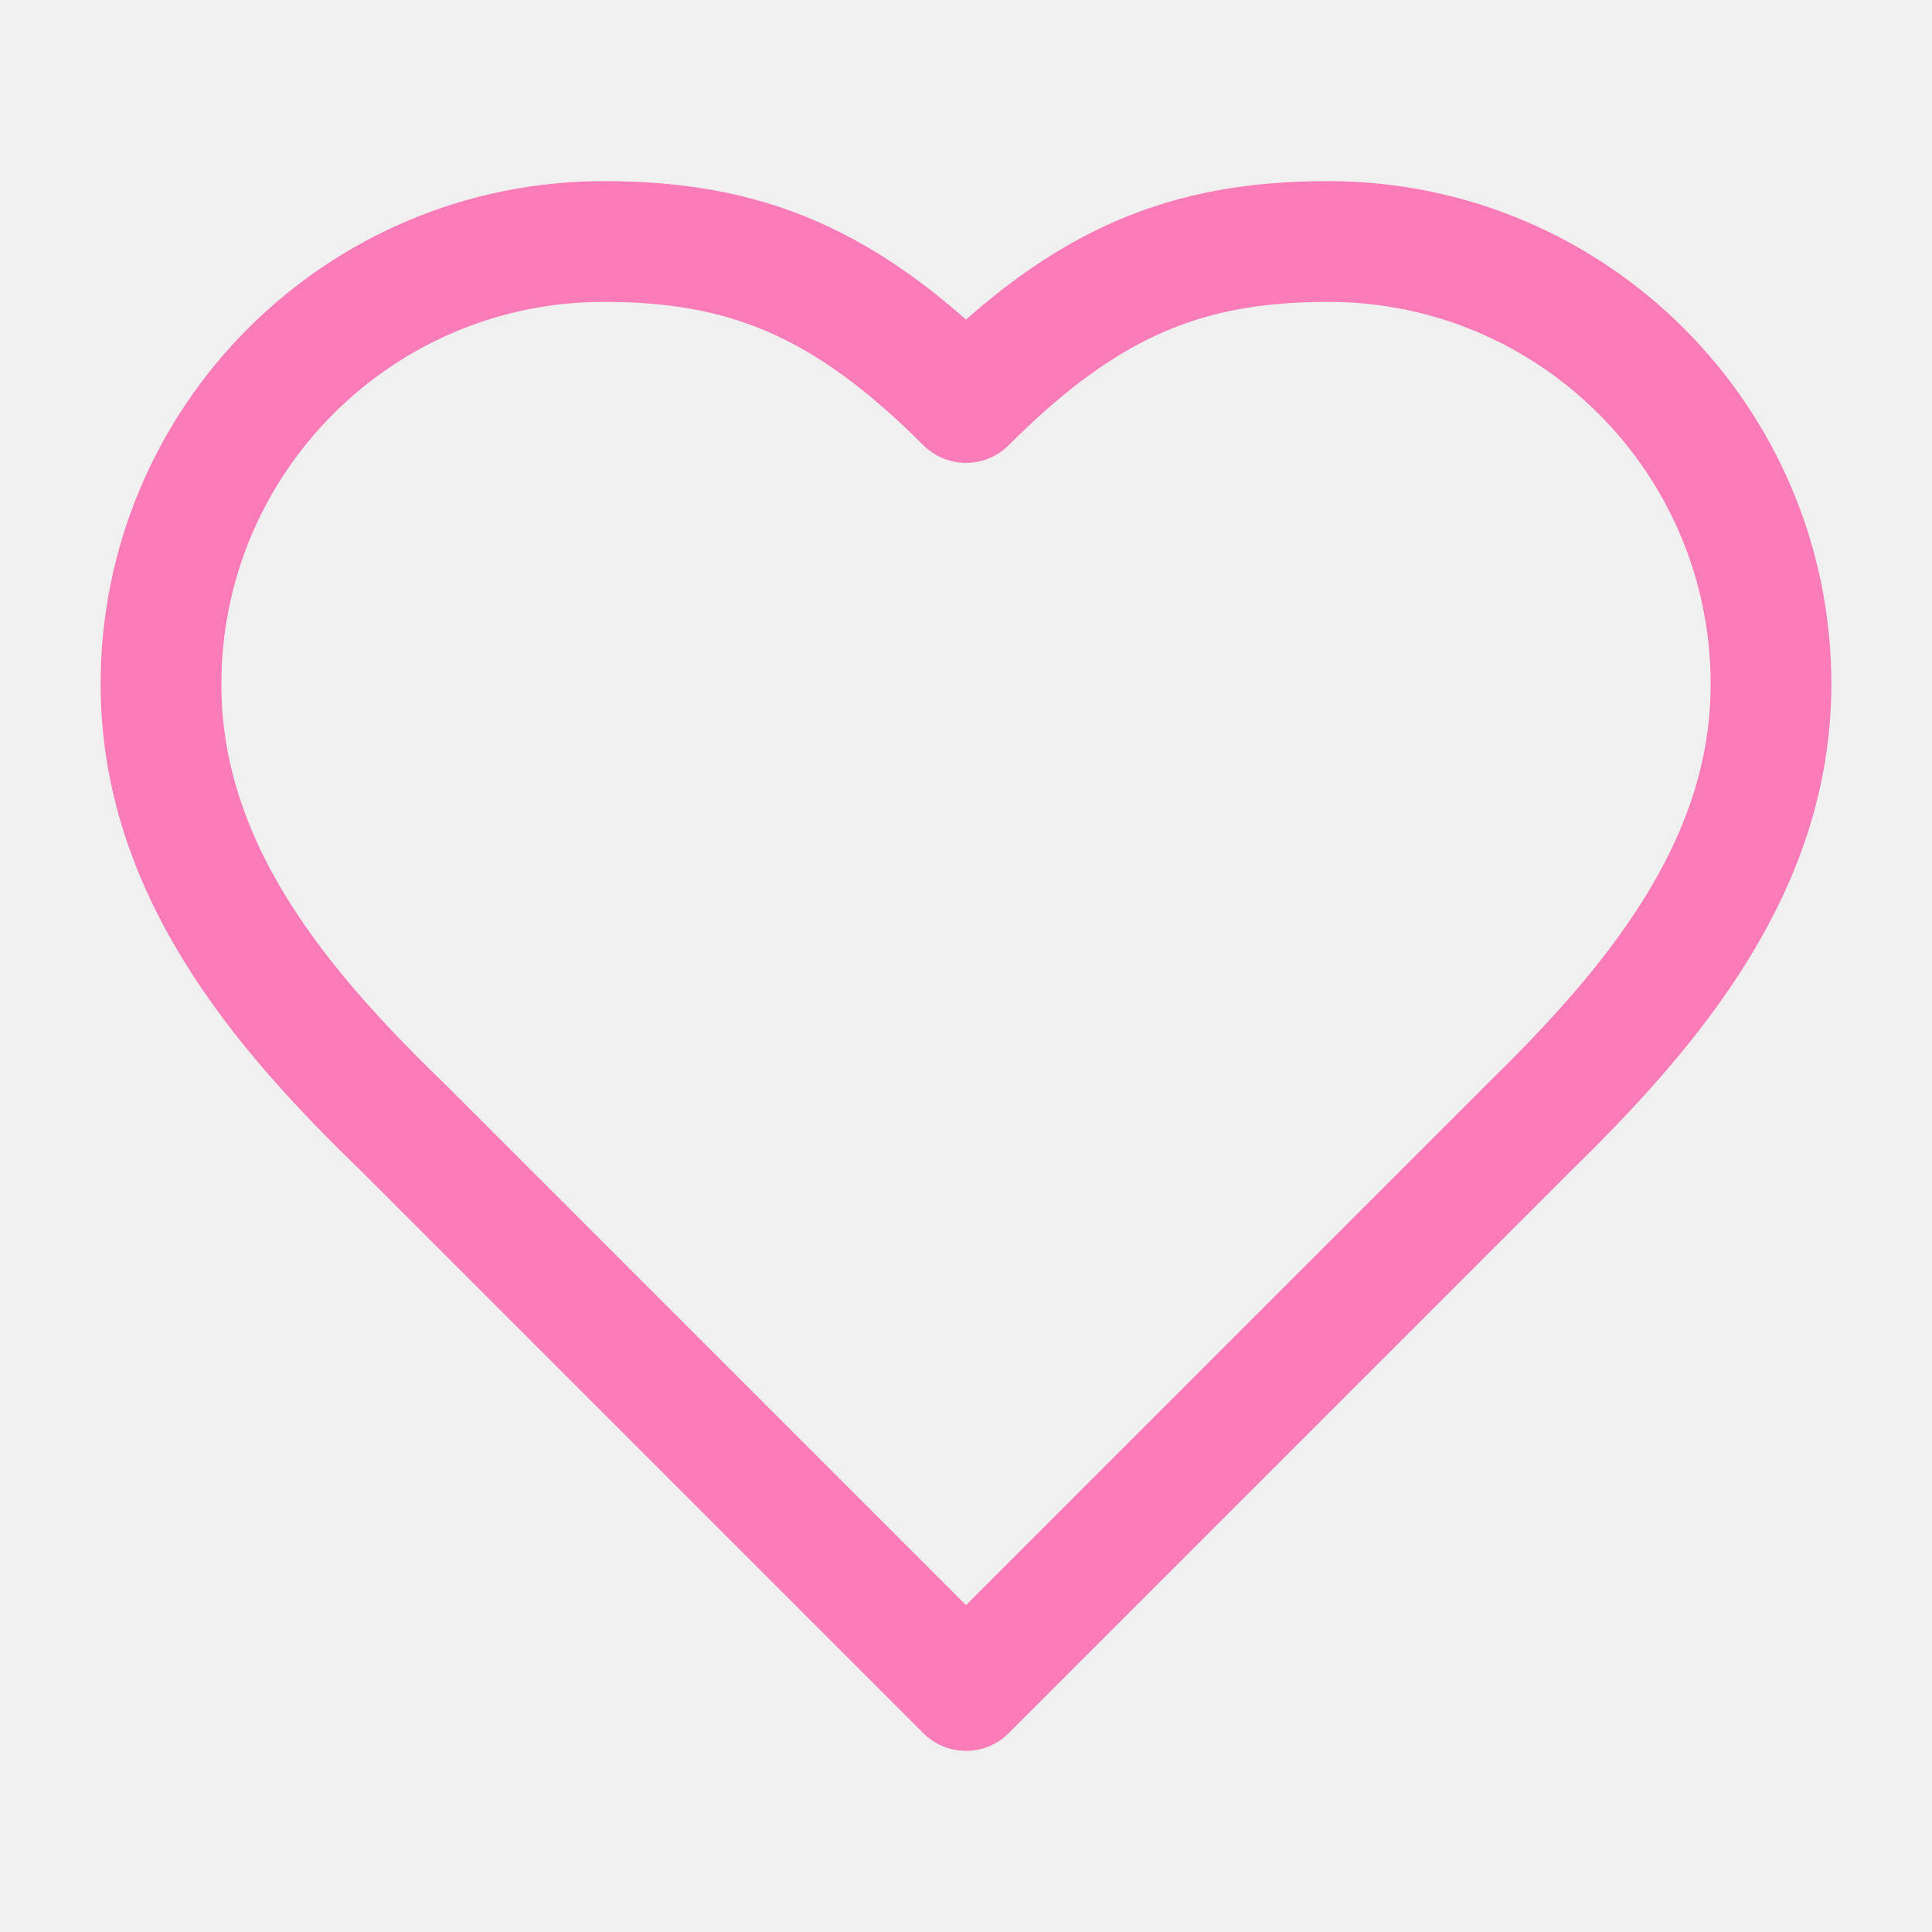
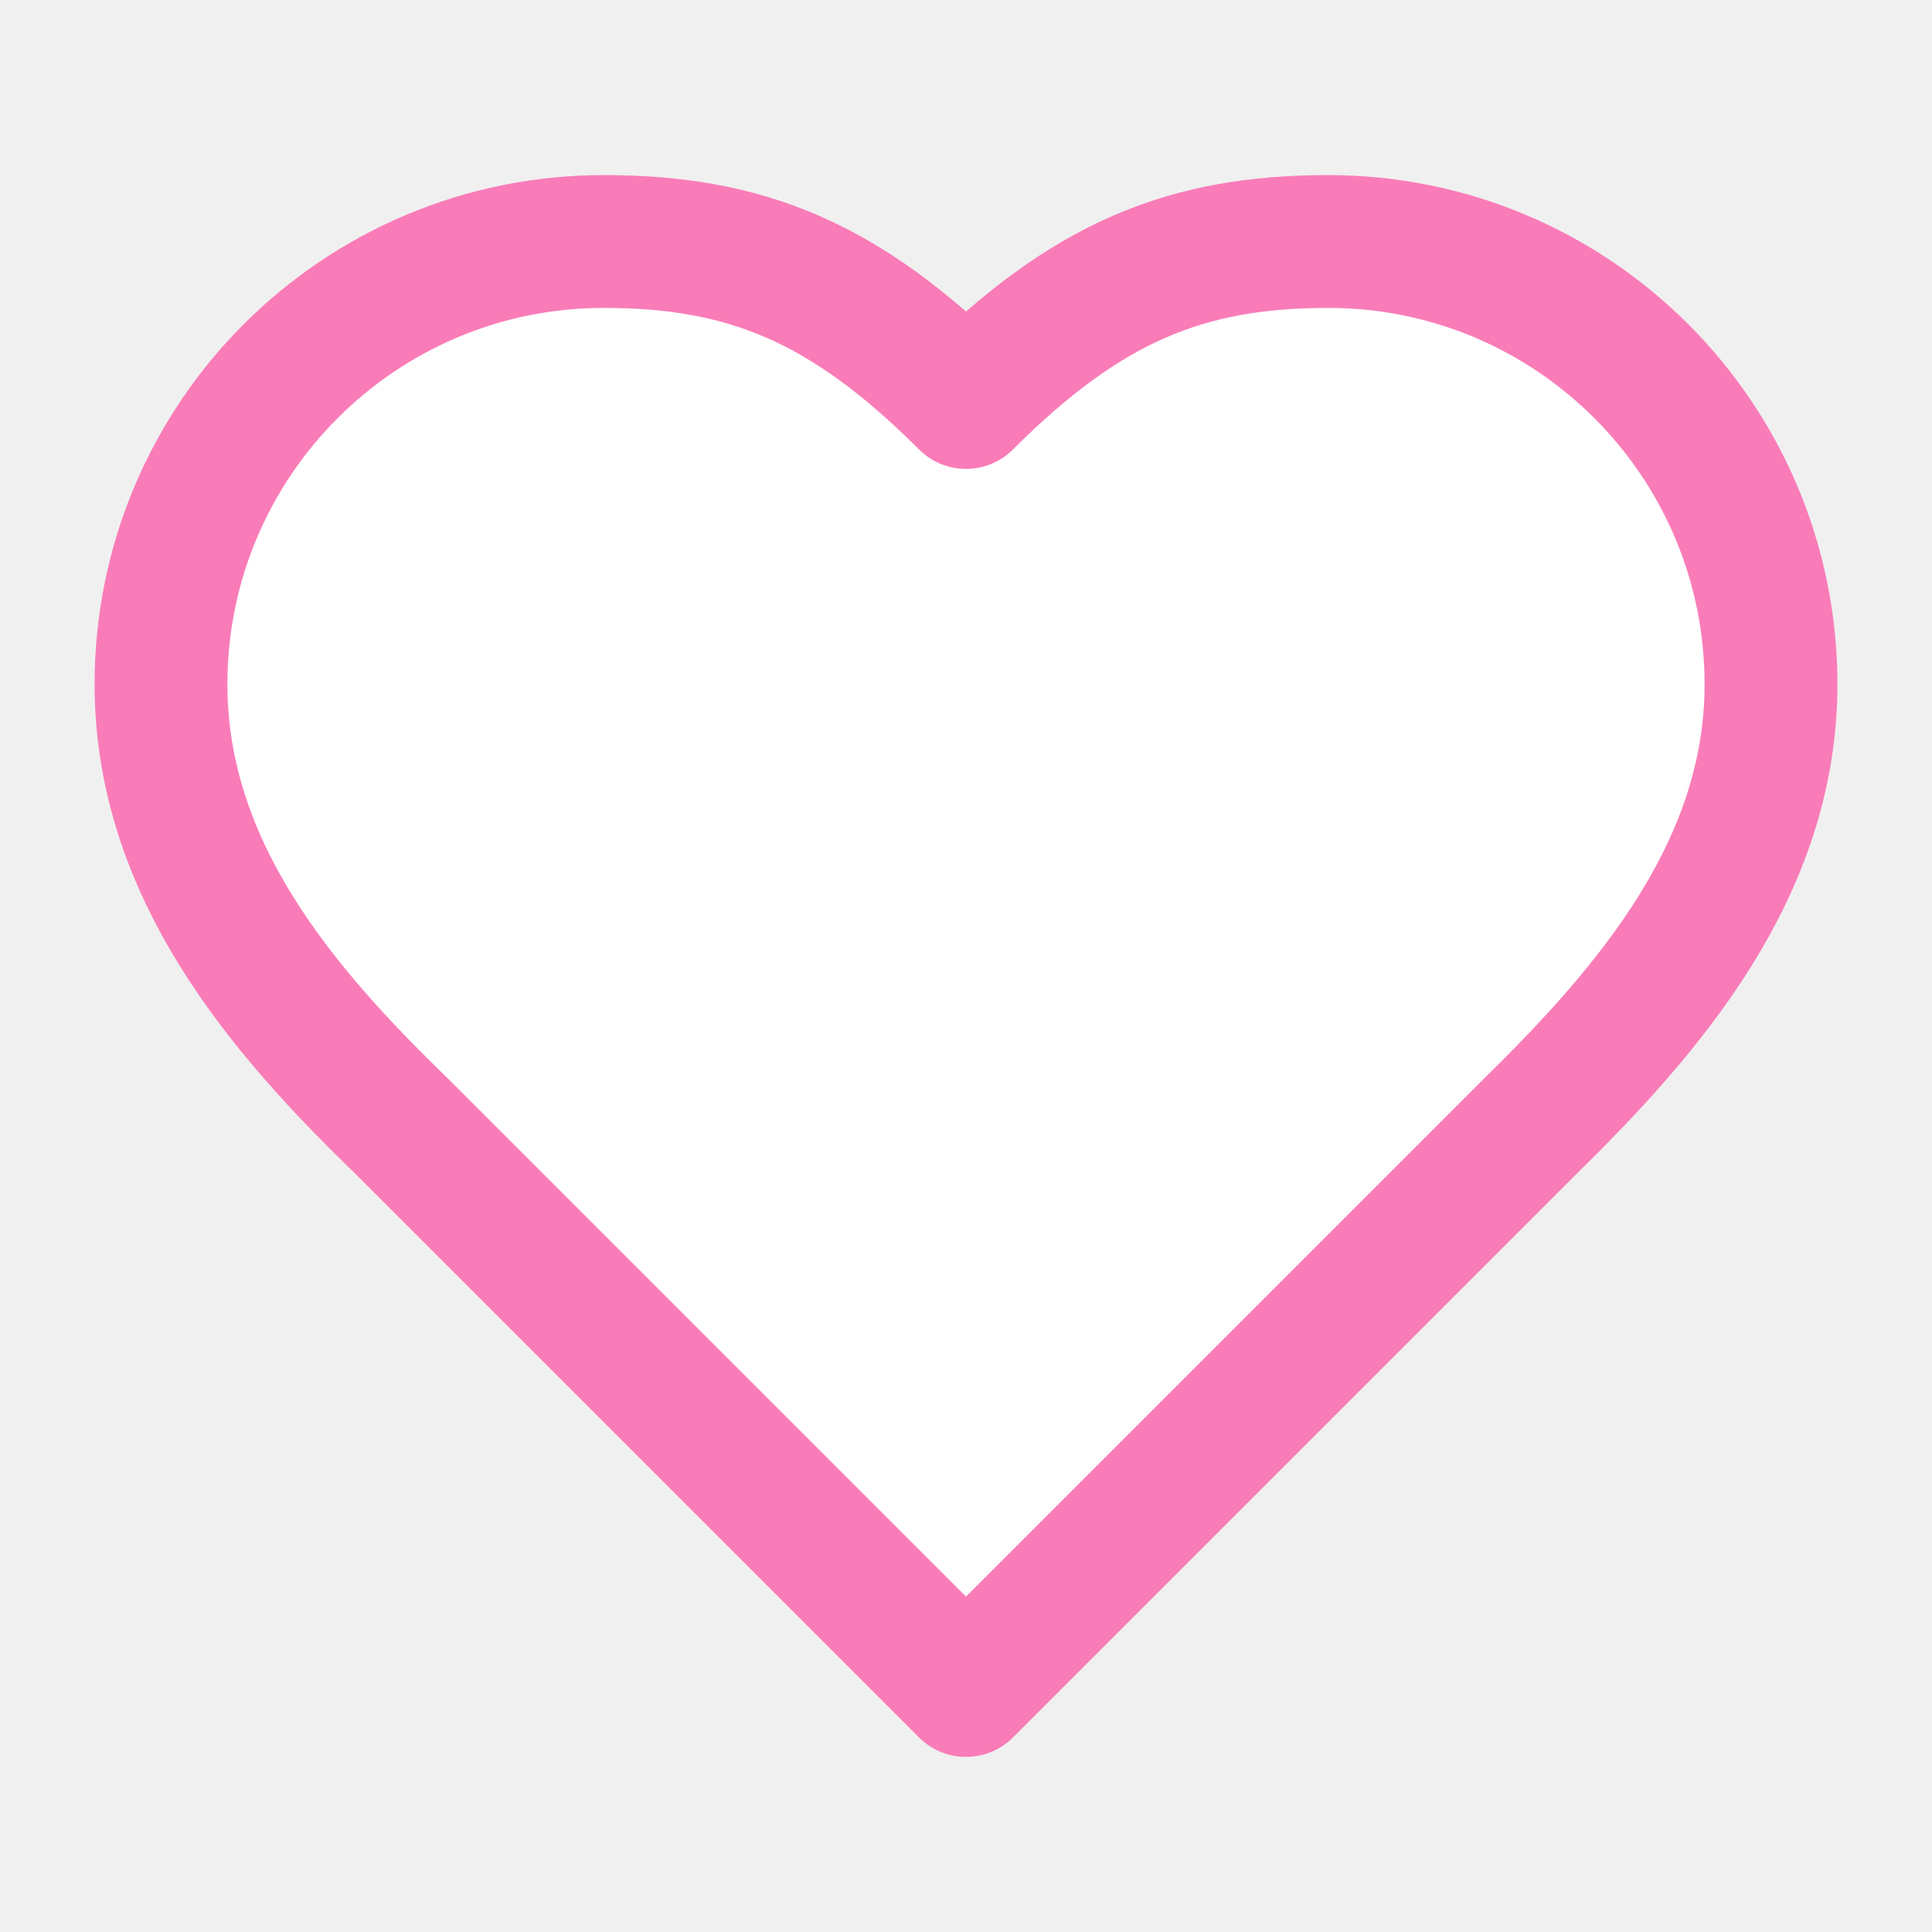
- <svg xmlns="http://www.w3.org/2000/svg" width="24" height="24" viewBox="0 0 24 24" fill="none" stroke="#f97cb8" stroke-width="1.5" stroke-linecap="round" stroke-linejoin="round" class="lucide lucide-heart">
+ <svg xmlns="http://www.w3.org/2000/svg" width="24" height="24" viewBox="0 0 24 24" fill="#ffffff" stroke="#f97cb8" stroke-width="1.65" stroke-linecap="round" stroke-linejoin="round" class="lucide lucide-heart">
  <path d="M19 14c1.49-1.46 3-3.21 3-5.5A5.5 5.5 0 0 0 16.5 3c-1.76 0-3 .5-4.5 2-1.5-1.5-2.74-2-4.5-2A5.5 5.5 0 0 0 2 8.5c0 2.3 1.5 4.05 3 5.5l7 7Z" />
</svg>
